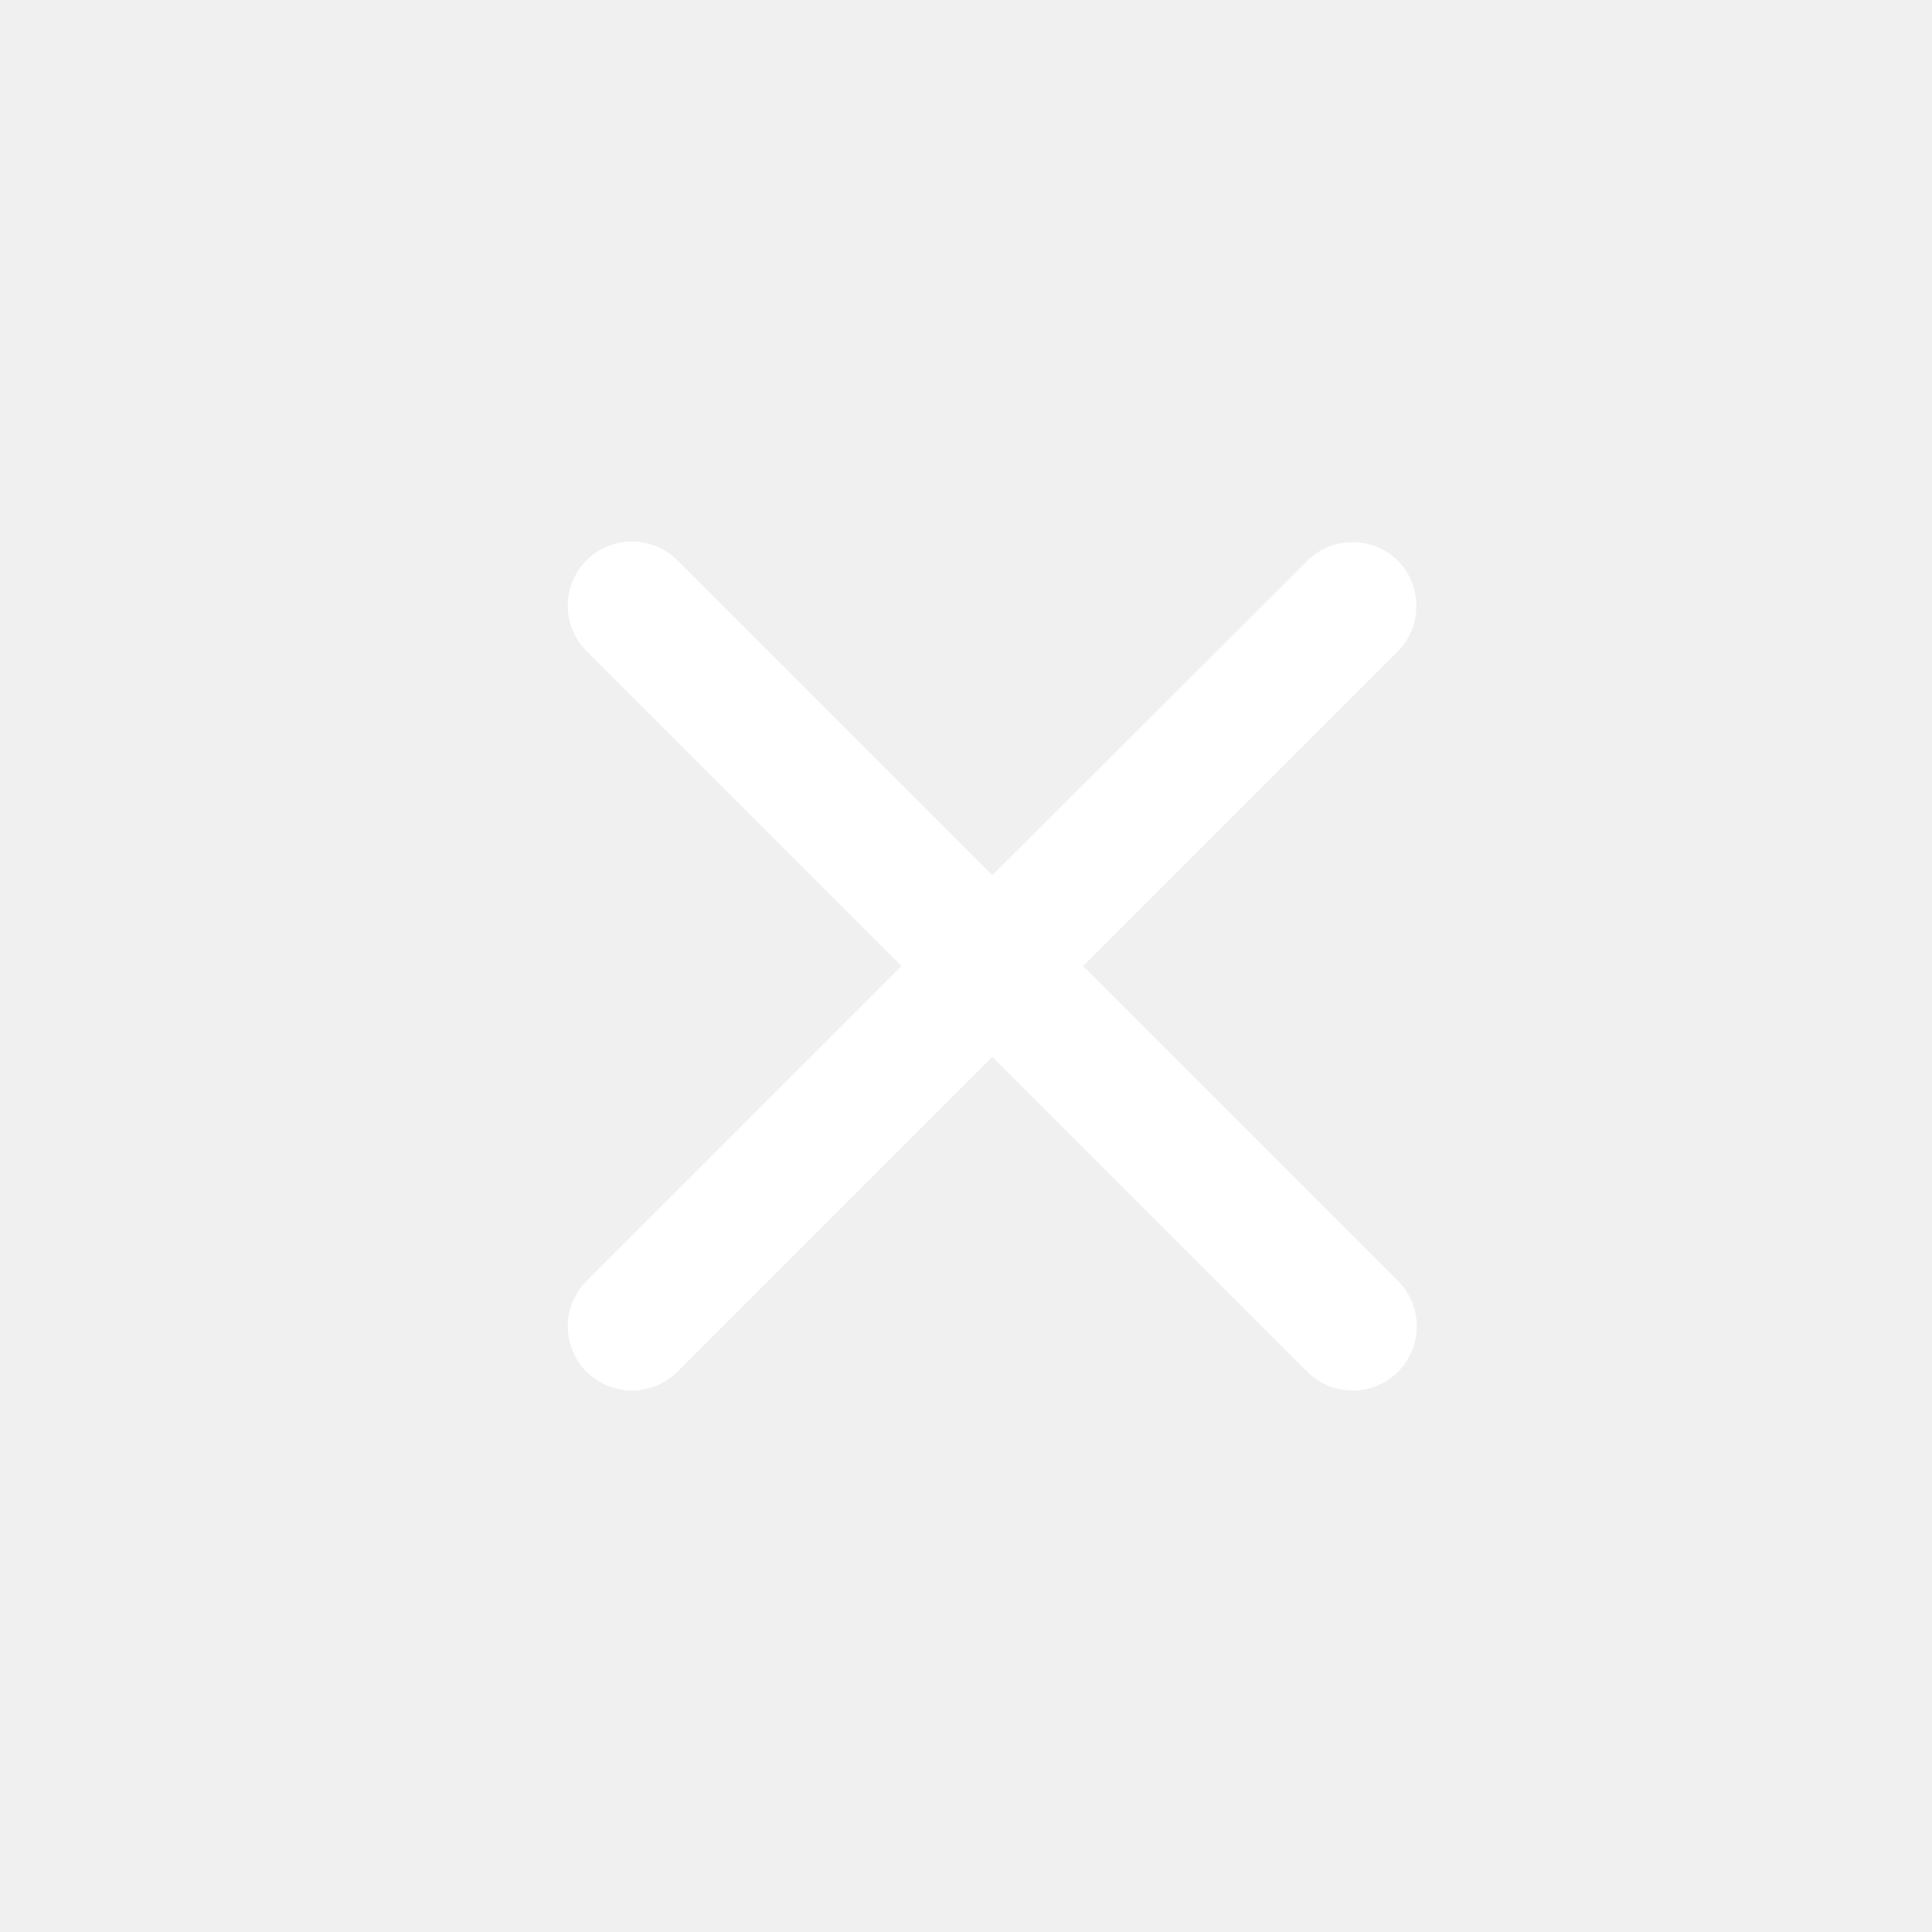
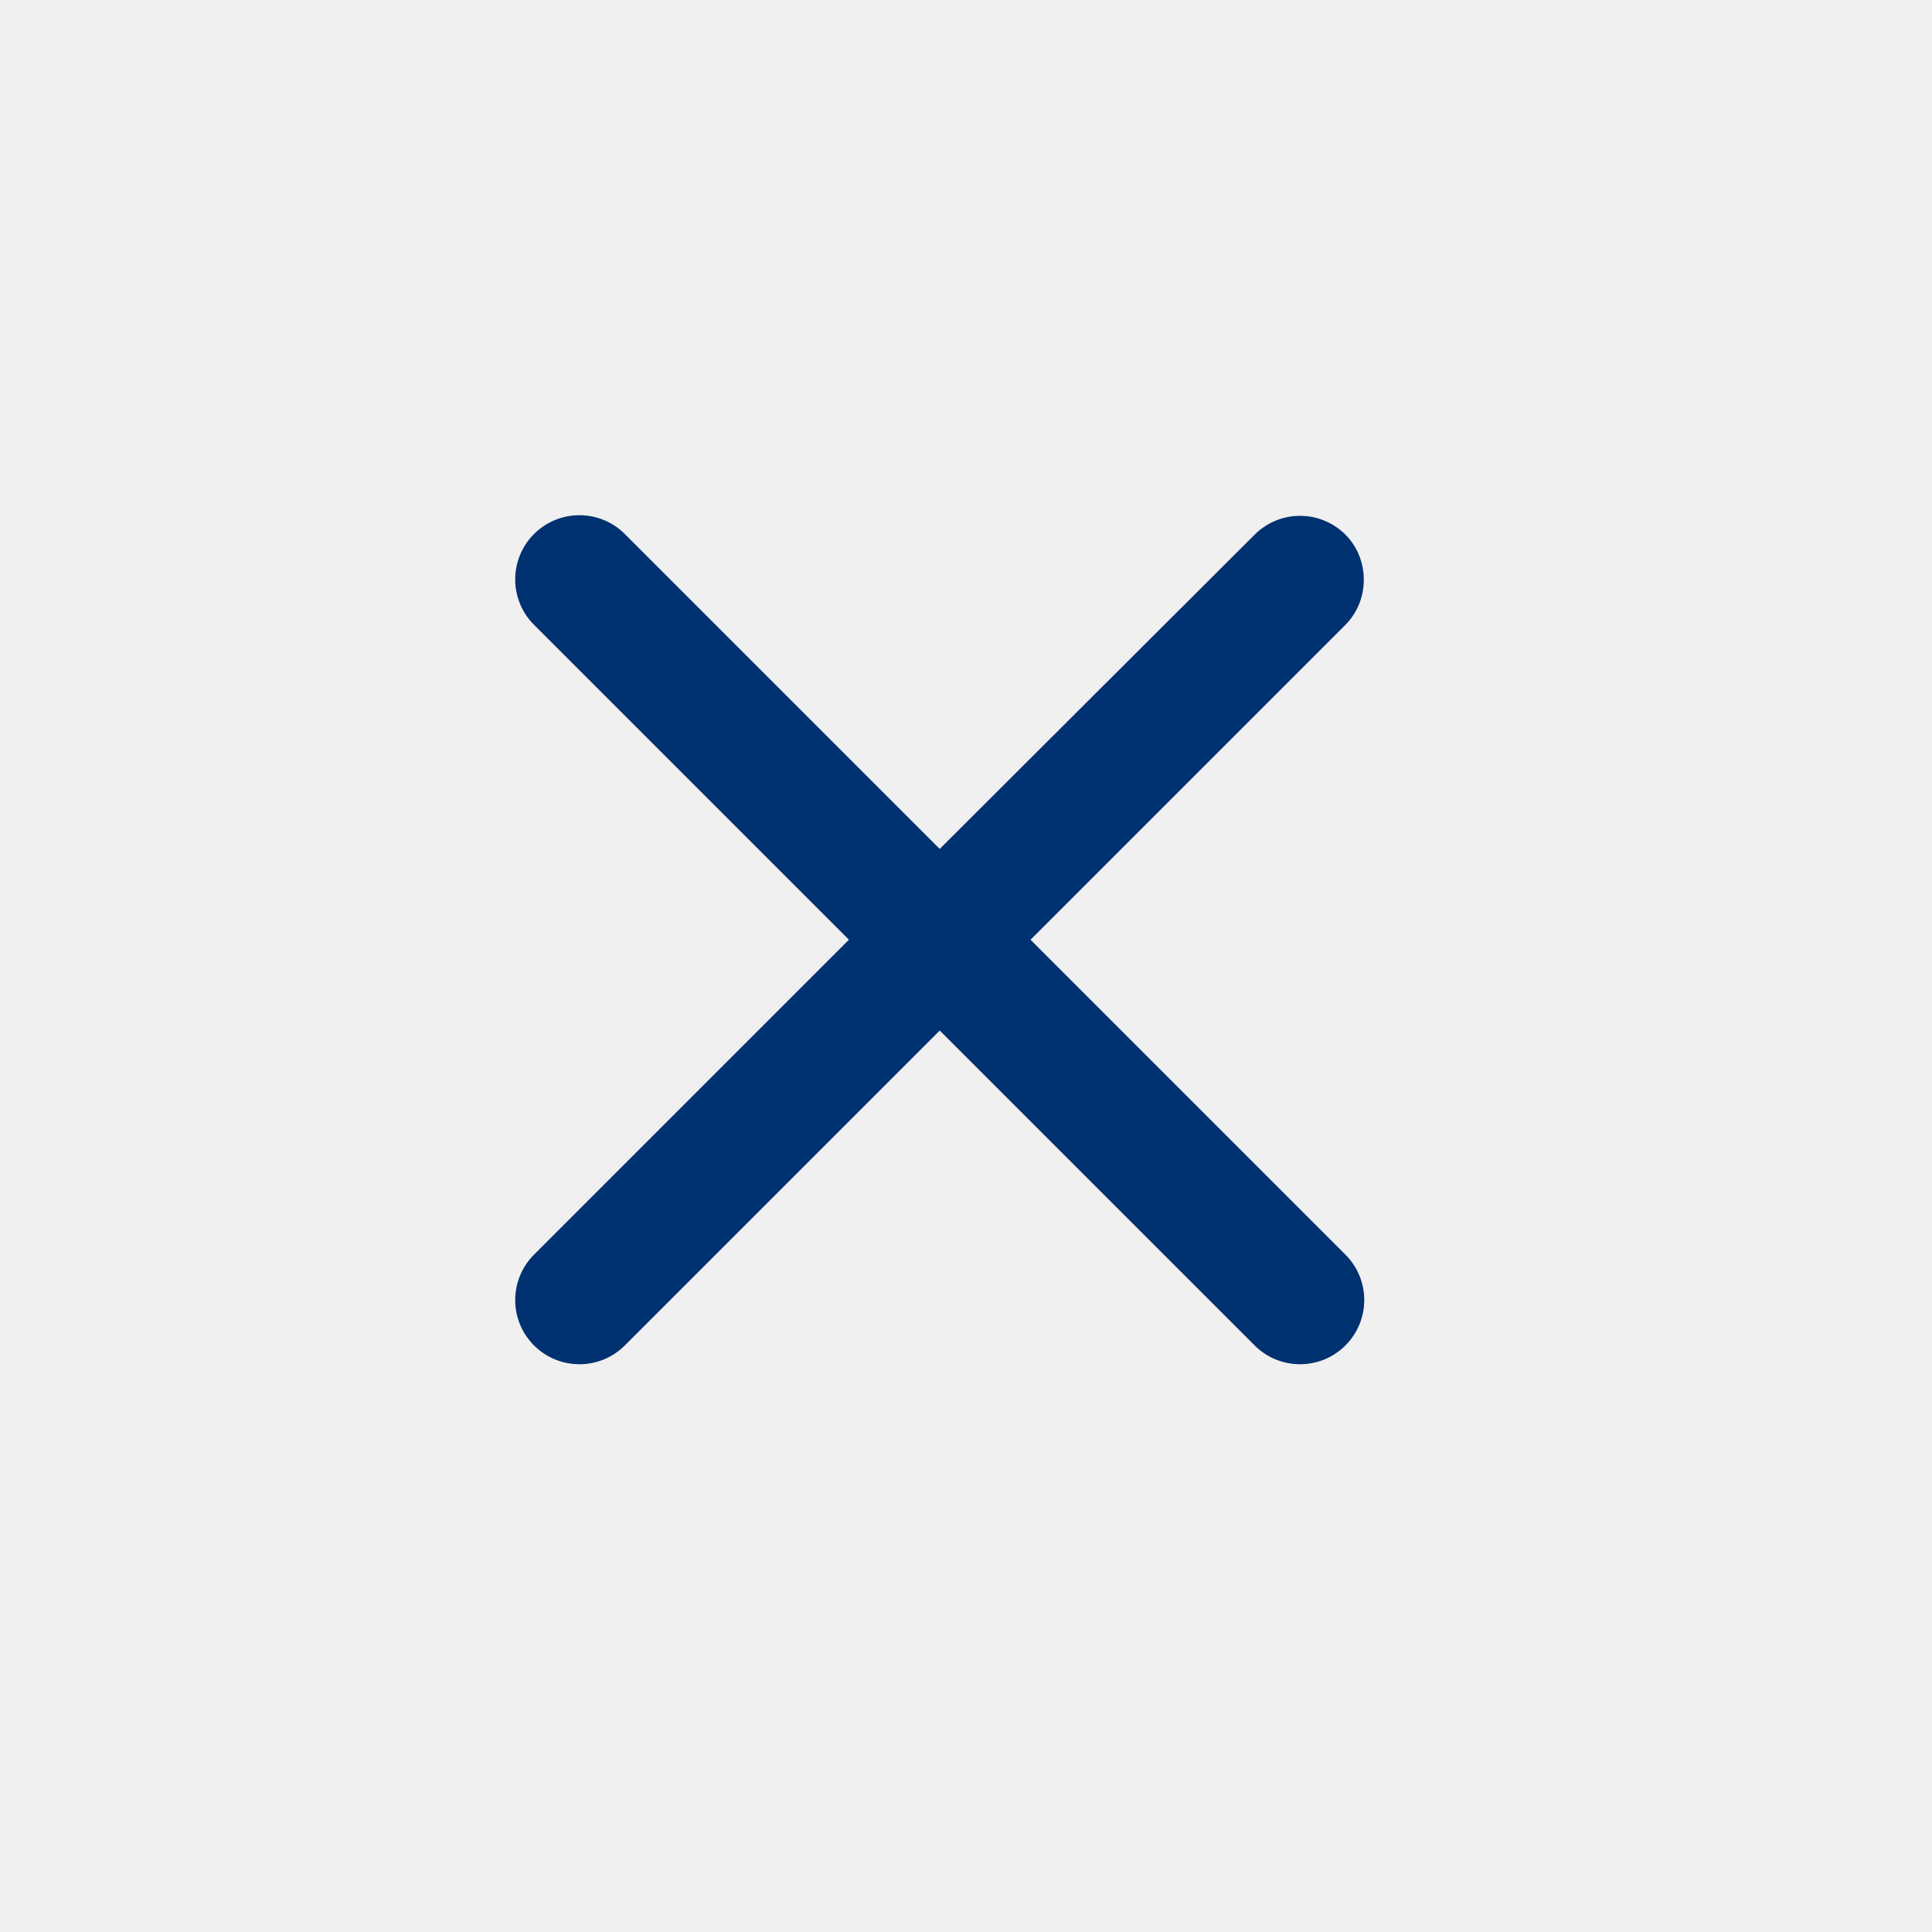
<svg xmlns="http://www.w3.org/2000/svg" width="30" height="30" viewBox="0 0 30 30" fill="none">
-   <path d="M21.708 8.71C21.615 8.618 21.506 8.544 21.385 8.494C21.264 8.444 21.134 8.418 21.003 8.418C20.872 8.418 20.742 8.444 20.621 8.494C20.5 8.544 20.39 8.618 20.298 8.71L15.408 13.59L10.518 8.7C10.425 8.608 10.315 8.534 10.194 8.484C10.073 8.434 9.944 8.408 9.813 8.408C9.682 8.408 9.552 8.434 9.431 8.484C9.31 8.534 9.201 8.608 9.108 8.7C9.015 8.793 8.942 8.903 8.892 9.024C8.842 9.145 8.816 9.274 8.816 9.405C8.816 9.536 8.842 9.666 8.892 9.787C8.942 9.908 9.015 10.018 9.108 10.11L13.998 15L9.108 19.89C9.015 19.983 8.942 20.093 8.892 20.214C8.842 20.335 8.816 20.464 8.816 20.595C8.816 20.726 8.842 20.856 8.892 20.977C8.942 21.098 9.015 21.208 9.108 21.3C9.201 21.393 9.31 21.466 9.431 21.516C9.552 21.567 9.682 21.592 9.813 21.592C9.944 21.592 10.073 21.567 10.194 21.516C10.315 21.466 10.425 21.393 10.518 21.3L15.408 16.41L20.298 21.3C20.39 21.393 20.5 21.466 20.621 21.516C20.742 21.567 20.872 21.592 21.003 21.592C21.134 21.592 21.264 21.567 21.384 21.516C21.505 21.466 21.615 21.393 21.708 21.3C21.8 21.208 21.874 21.098 21.924 20.977C21.974 20.856 22 20.726 22 20.595C22 20.464 21.974 20.335 21.924 20.214C21.874 20.093 21.8 19.983 21.708 19.89L16.818 15L21.708 10.11C22.088 9.73 22.088 9.09 21.708 8.71Z" fill="white" />
+   <path d="M20.892 8.302C20.799 8.209 20.69 8.136 20.569 8.086C20.448 8.035 20.318 8.01 20.187 8.01C20.056 8.01 19.926 8.035 19.805 8.086C19.684 8.136 19.575 8.209 19.482 8.302L14.592 13.182L9.702 8.292C9.609 8.199 9.5 8.126 9.379 8.076C9.258 8.026 9.128 8 8.997 8C8.866 8 8.736 8.026 8.615 8.076C8.495 8.126 8.385 8.199 8.292 8.292C8.199 8.385 8.126 8.495 8.076 8.615C8.026 8.736 8 8.866 8 8.997C8 9.128 8.026 9.258 8.076 9.379C8.126 9.5 8.199 9.609 8.292 9.702L13.182 14.592L8.292 19.482C8.199 19.575 8.126 19.684 8.076 19.805C8.026 19.926 8 20.056 8 20.187C8 20.318 8.026 20.448 8.076 20.569C8.126 20.689 8.199 20.799 8.292 20.892C8.385 20.985 8.495 21.058 8.615 21.108C8.736 21.158 8.866 21.184 8.997 21.184C9.128 21.184 9.258 21.158 9.379 21.108C9.5 21.058 9.609 20.985 9.702 20.892L14.592 16.002L19.482 20.892C19.575 20.985 19.684 21.058 19.805 21.108C19.926 21.158 20.056 21.184 20.187 21.184C20.318 21.184 20.448 21.158 20.569 21.108C20.689 21.058 20.799 20.985 20.892 20.892C20.985 20.799 21.058 20.689 21.108 20.569C21.158 20.448 21.184 20.318 21.184 20.187C21.184 20.056 21.158 19.926 21.108 19.805C21.058 19.684 20.985 19.575 20.892 19.482L16.002 14.592L20.892 9.702C21.272 9.322 21.272 8.682 20.892 8.302Z" fill="#003171" />
</svg>
